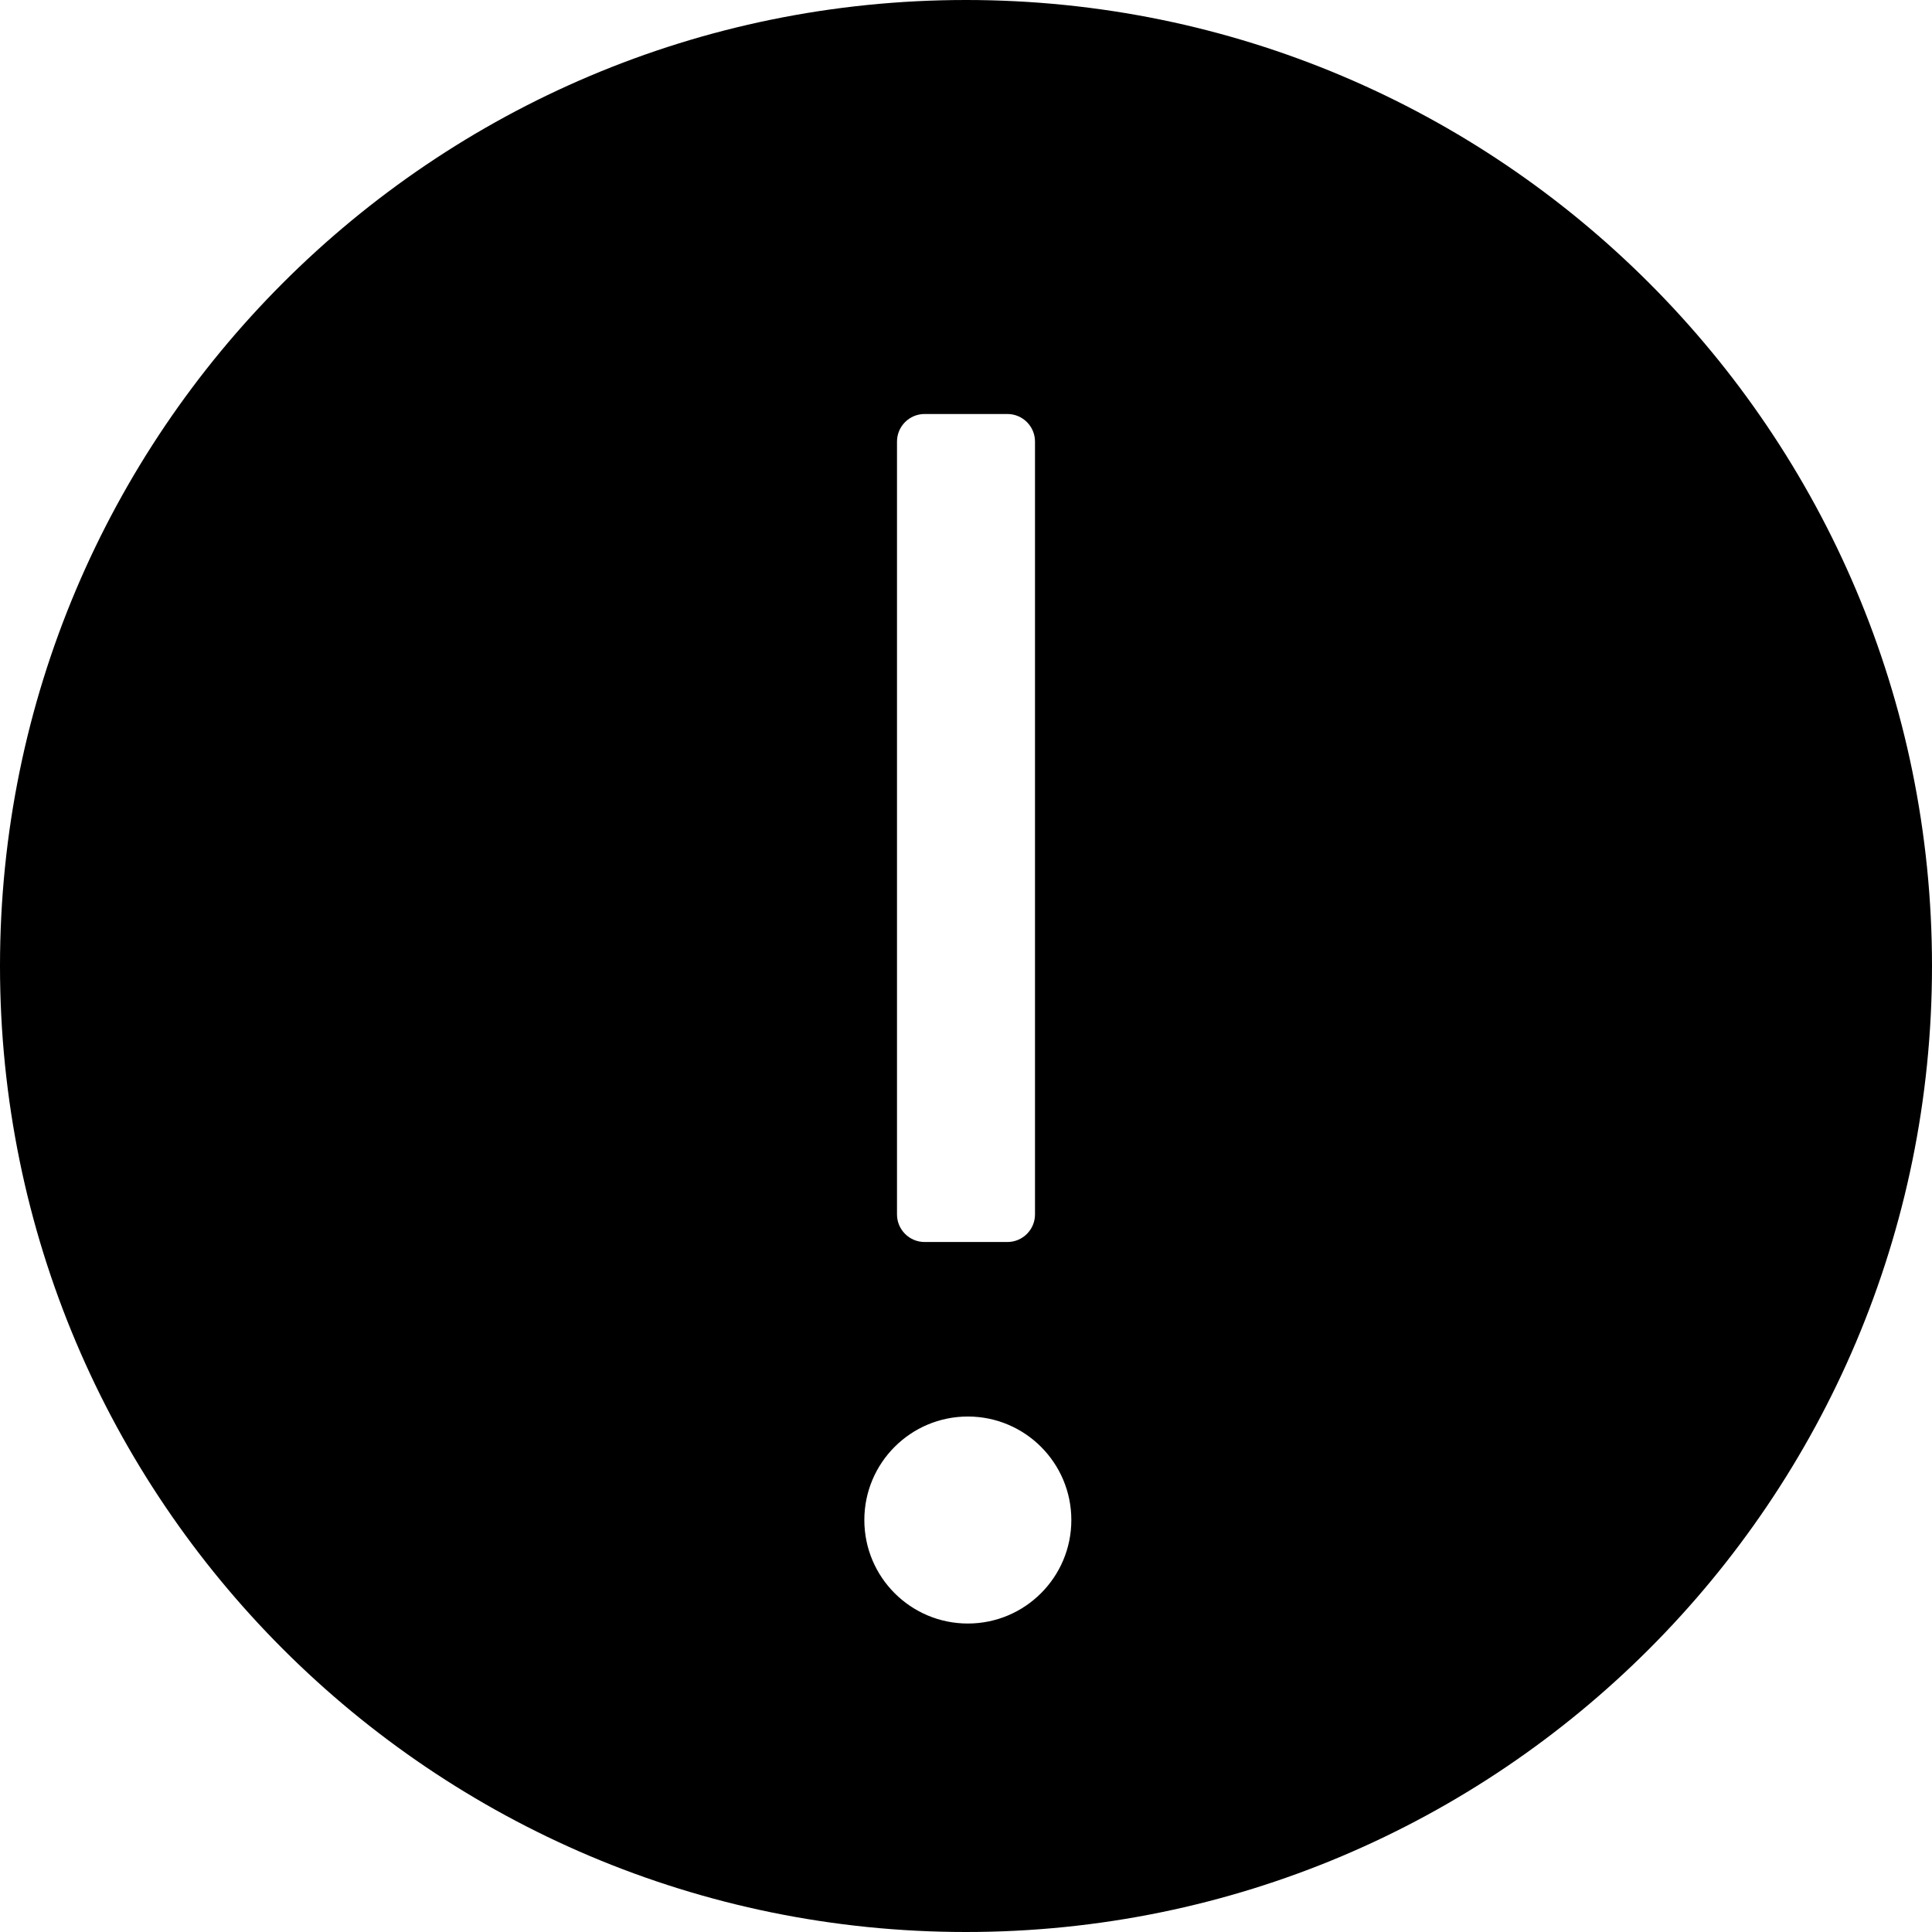
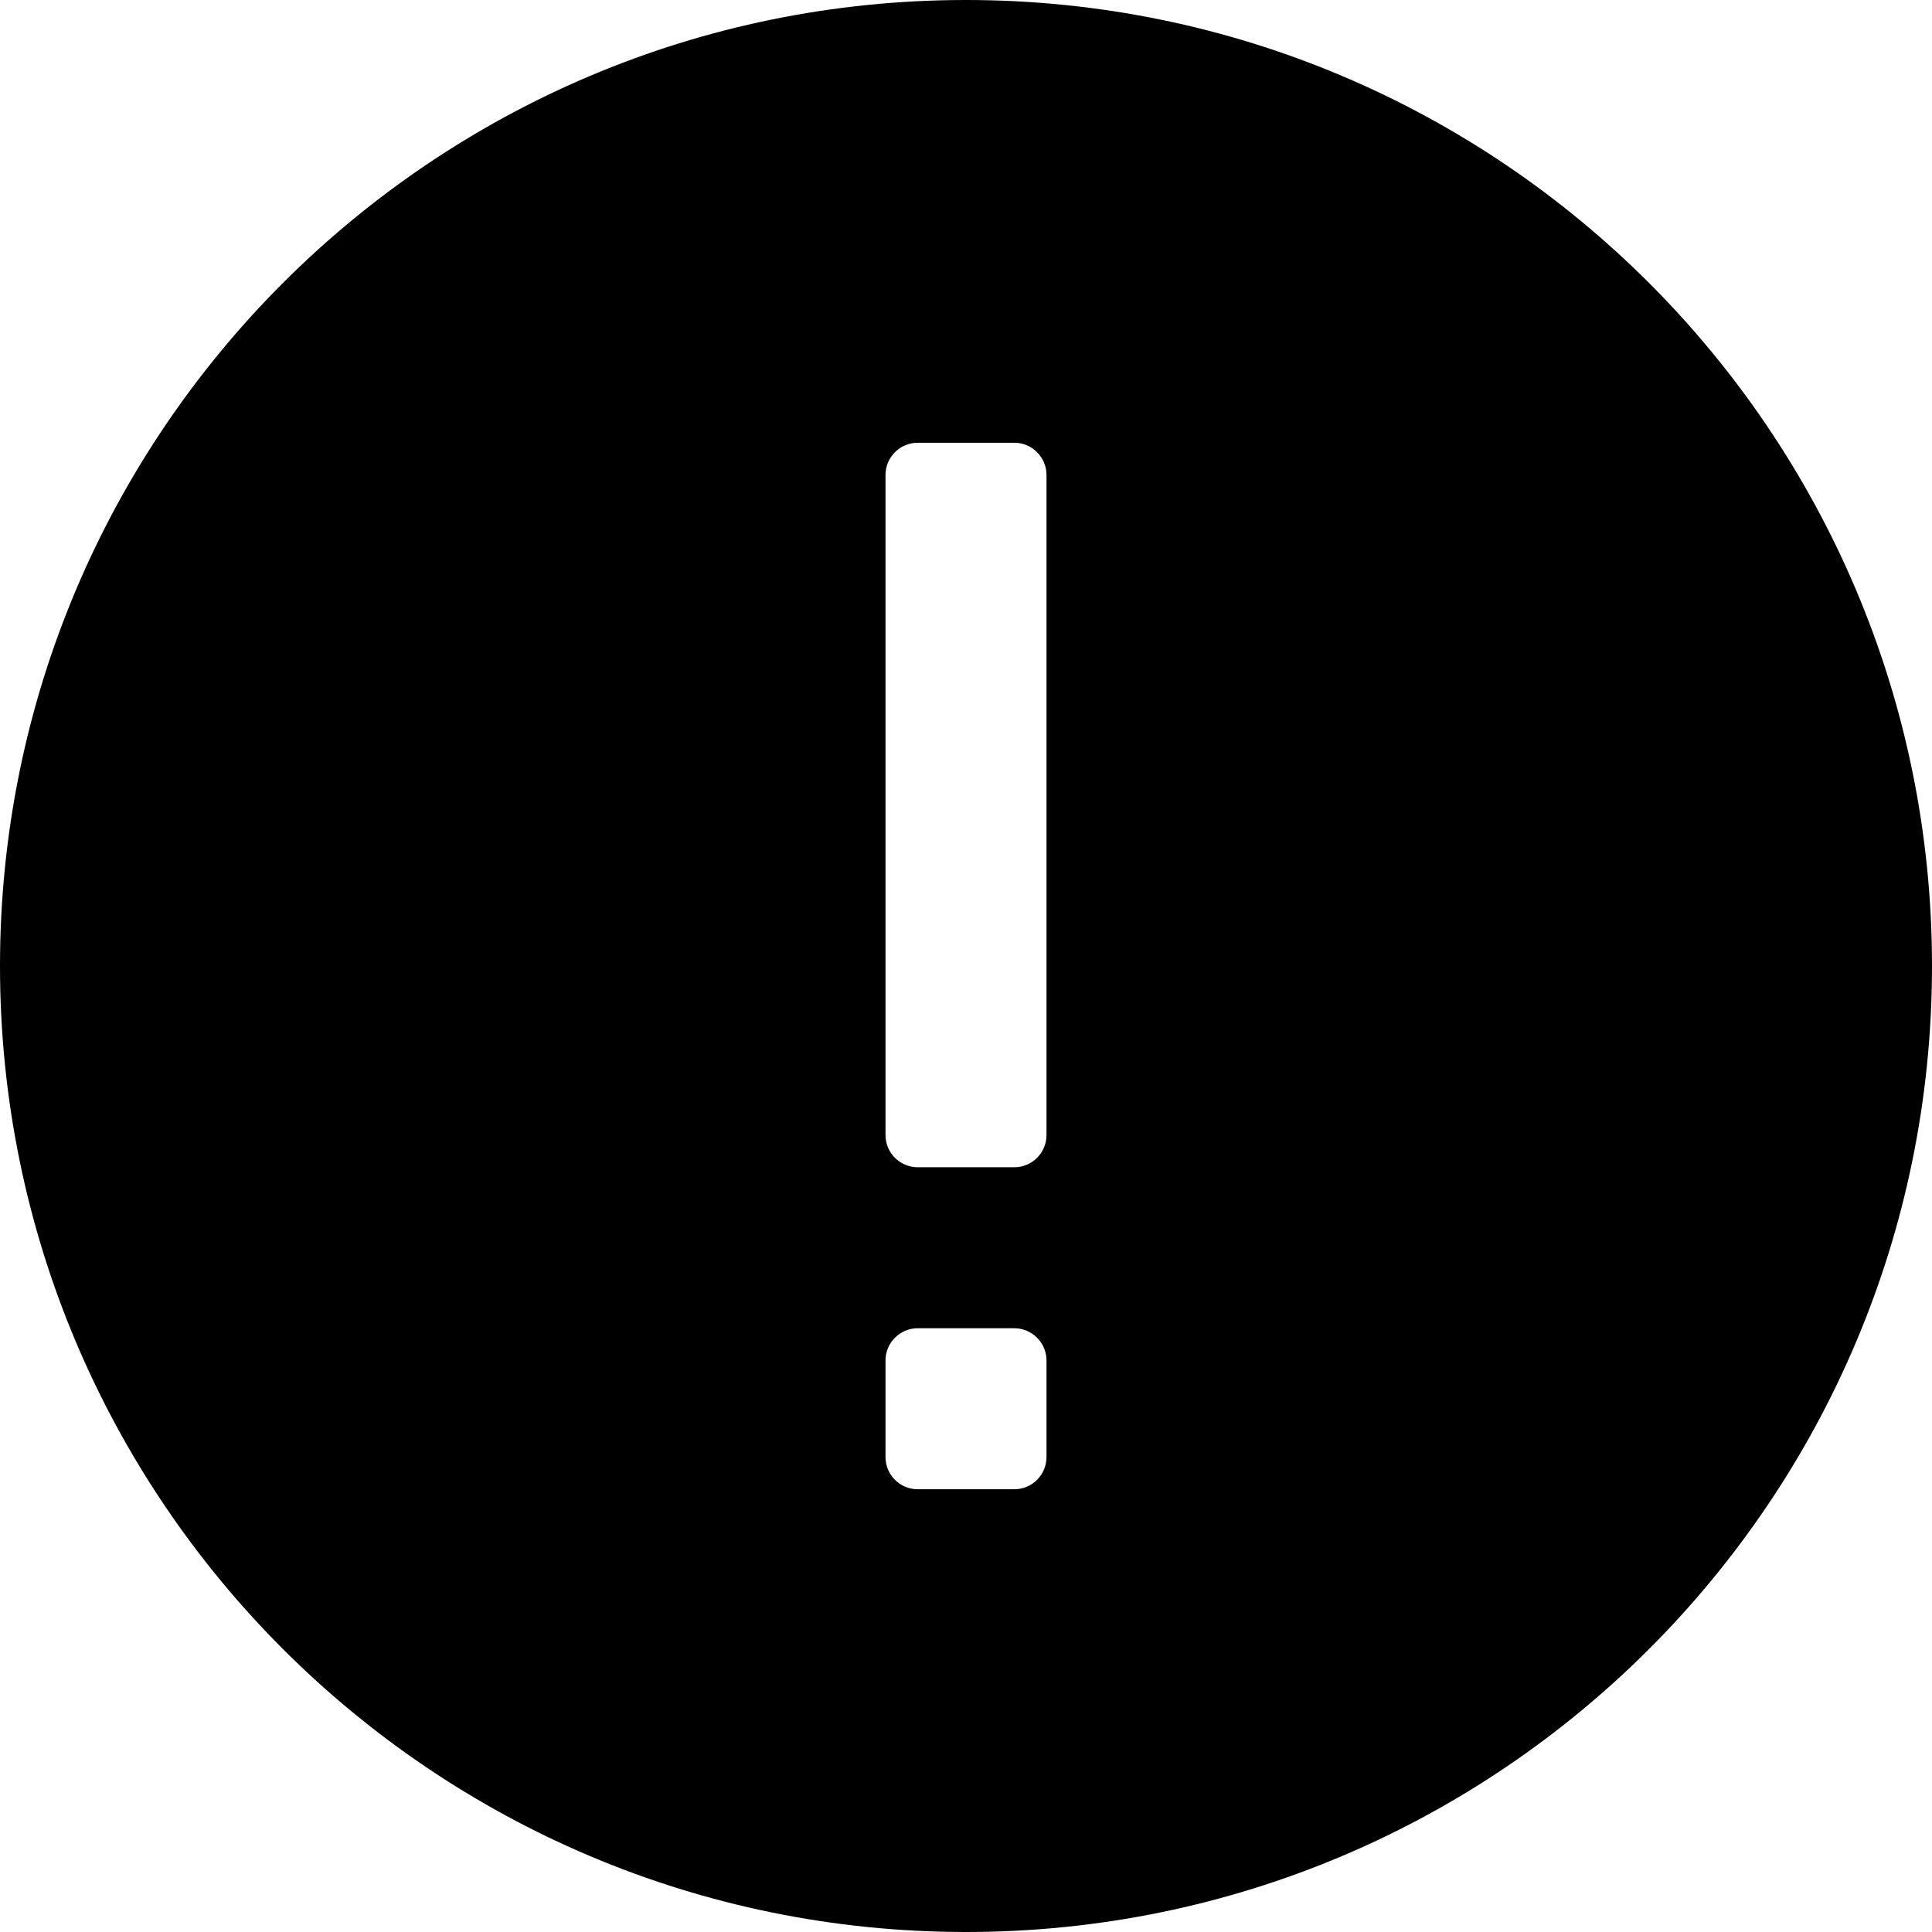
- <svg viewBox="64 64 896 896" focusable="false">
-   <path d="M512 64c247.424 0 448 200.576 448 448S759.424 960 512 960 64 759.424 64 512 264.576 64 512 64zm.853 656.939a48 48 0 1 0 0 96 48 48 0 0 0 0-96zM531.2 256h-38.4a12.8 12.8 0 0 0-12.8 12.8v358.4a12.8 12.8 0 0 0 12.8 12.8h38.4a12.8 12.8 0 0 0 12.8-12.8V268.8a12.8 12.8 0 0 0-12.8-12.8z" />
+ <svg viewBox="0 0 1024 1024" focusable="false">
+   <path d="M512 1024c282.752 0 512-229.248 512-512S794.752 0 512 0 0 229.248 0 512s229.248 512 512 512zm25.6-405.333h-51.2a17.067 17.067 0 0 1-17.067-17.067V251.733c0-9.386 7.68-17.066 17.067-17.066h51.2c9.387 0 17.067 7.68 17.067 17.066V601.6a17.067 17.067 0 0 1-17.067 17.067zm0 170.666h-51.2a17.067 17.067 0 0 1-17.067-17.066v-51.2c0-9.387 7.68-17.067 17.067-17.067h51.2c9.387 0 17.067 7.68 17.067 17.067v51.2a17.067 17.067 0 0 1-17.067 17.066z" />
</svg>
